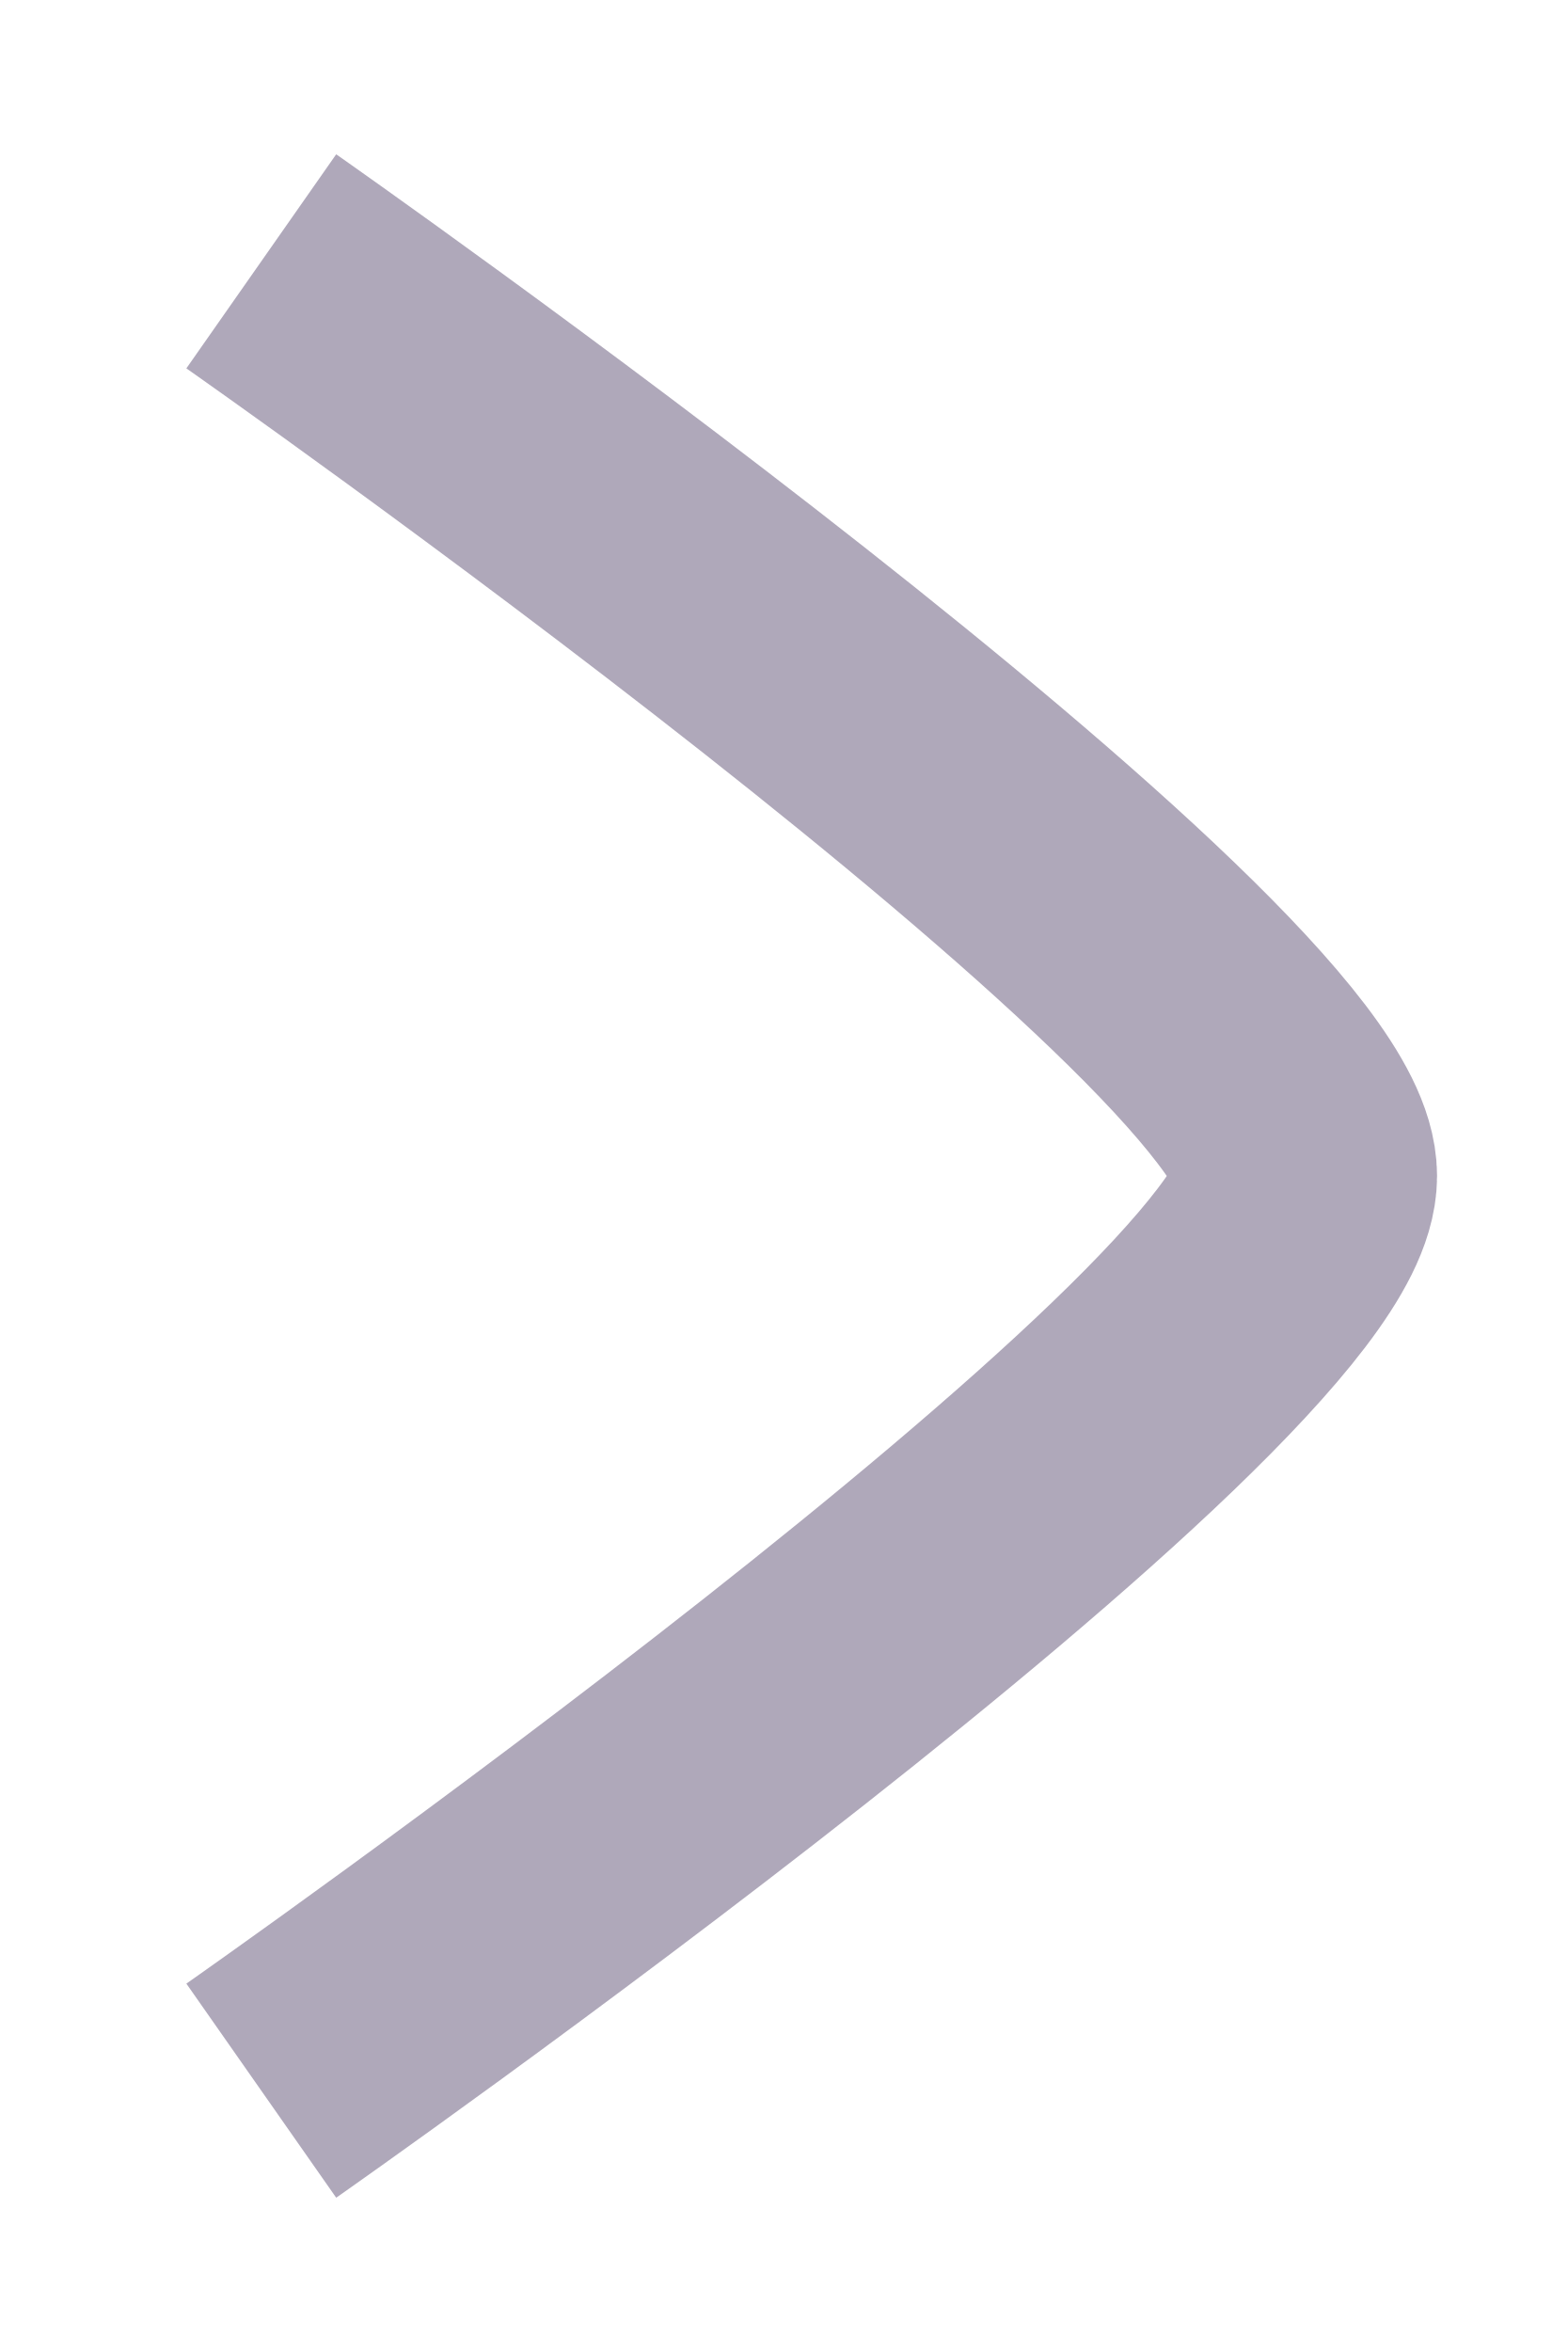
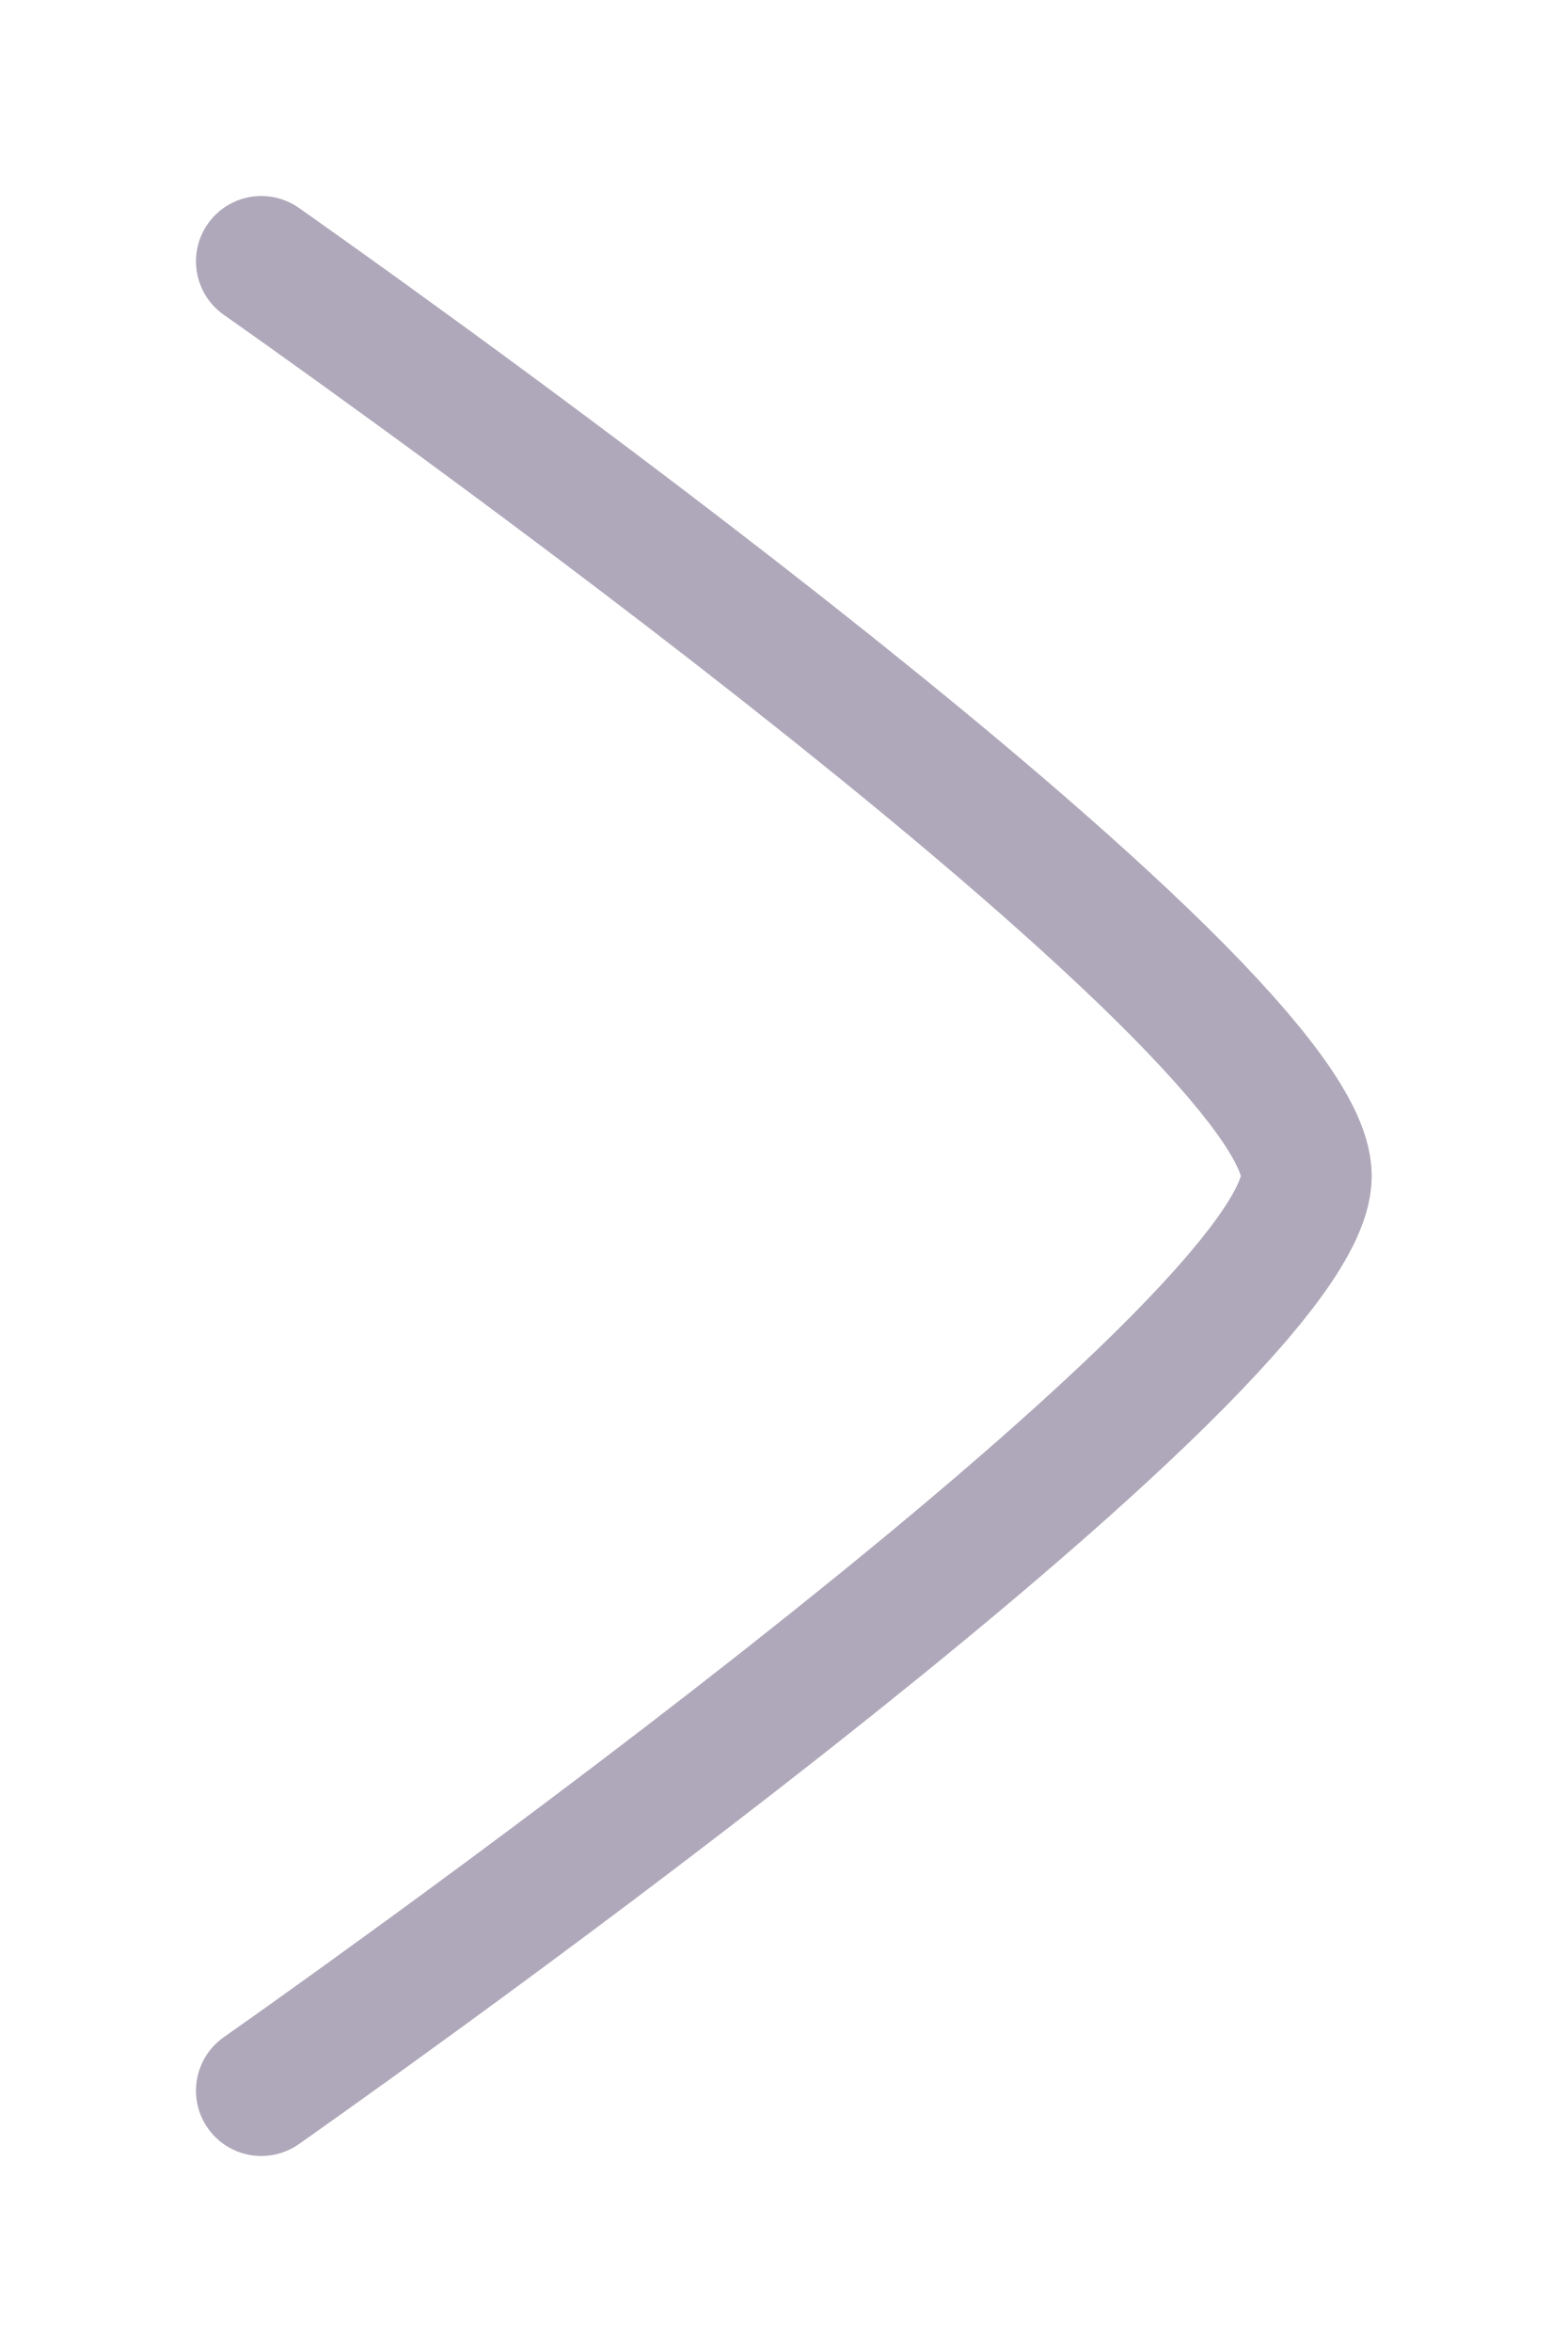
<svg xmlns="http://www.w3.org/2000/svg" width="6" height="9" viewBox="0 0 6 9" fill="none">
-   <path d="M1 1C1 1 5 3.8 5 4.5C5 5.2 1 8 1 8" stroke="#AFA8BA" strokeWidth="0.5" strokeLinecap="round" />
+   <path d="M1 1C1 1 5 3.8 5 4.5C5 5.2 1 8 1 8" stroke="#AFA8BA" stroke-width="0.5" stroke-linecap="round" />
</svg>
